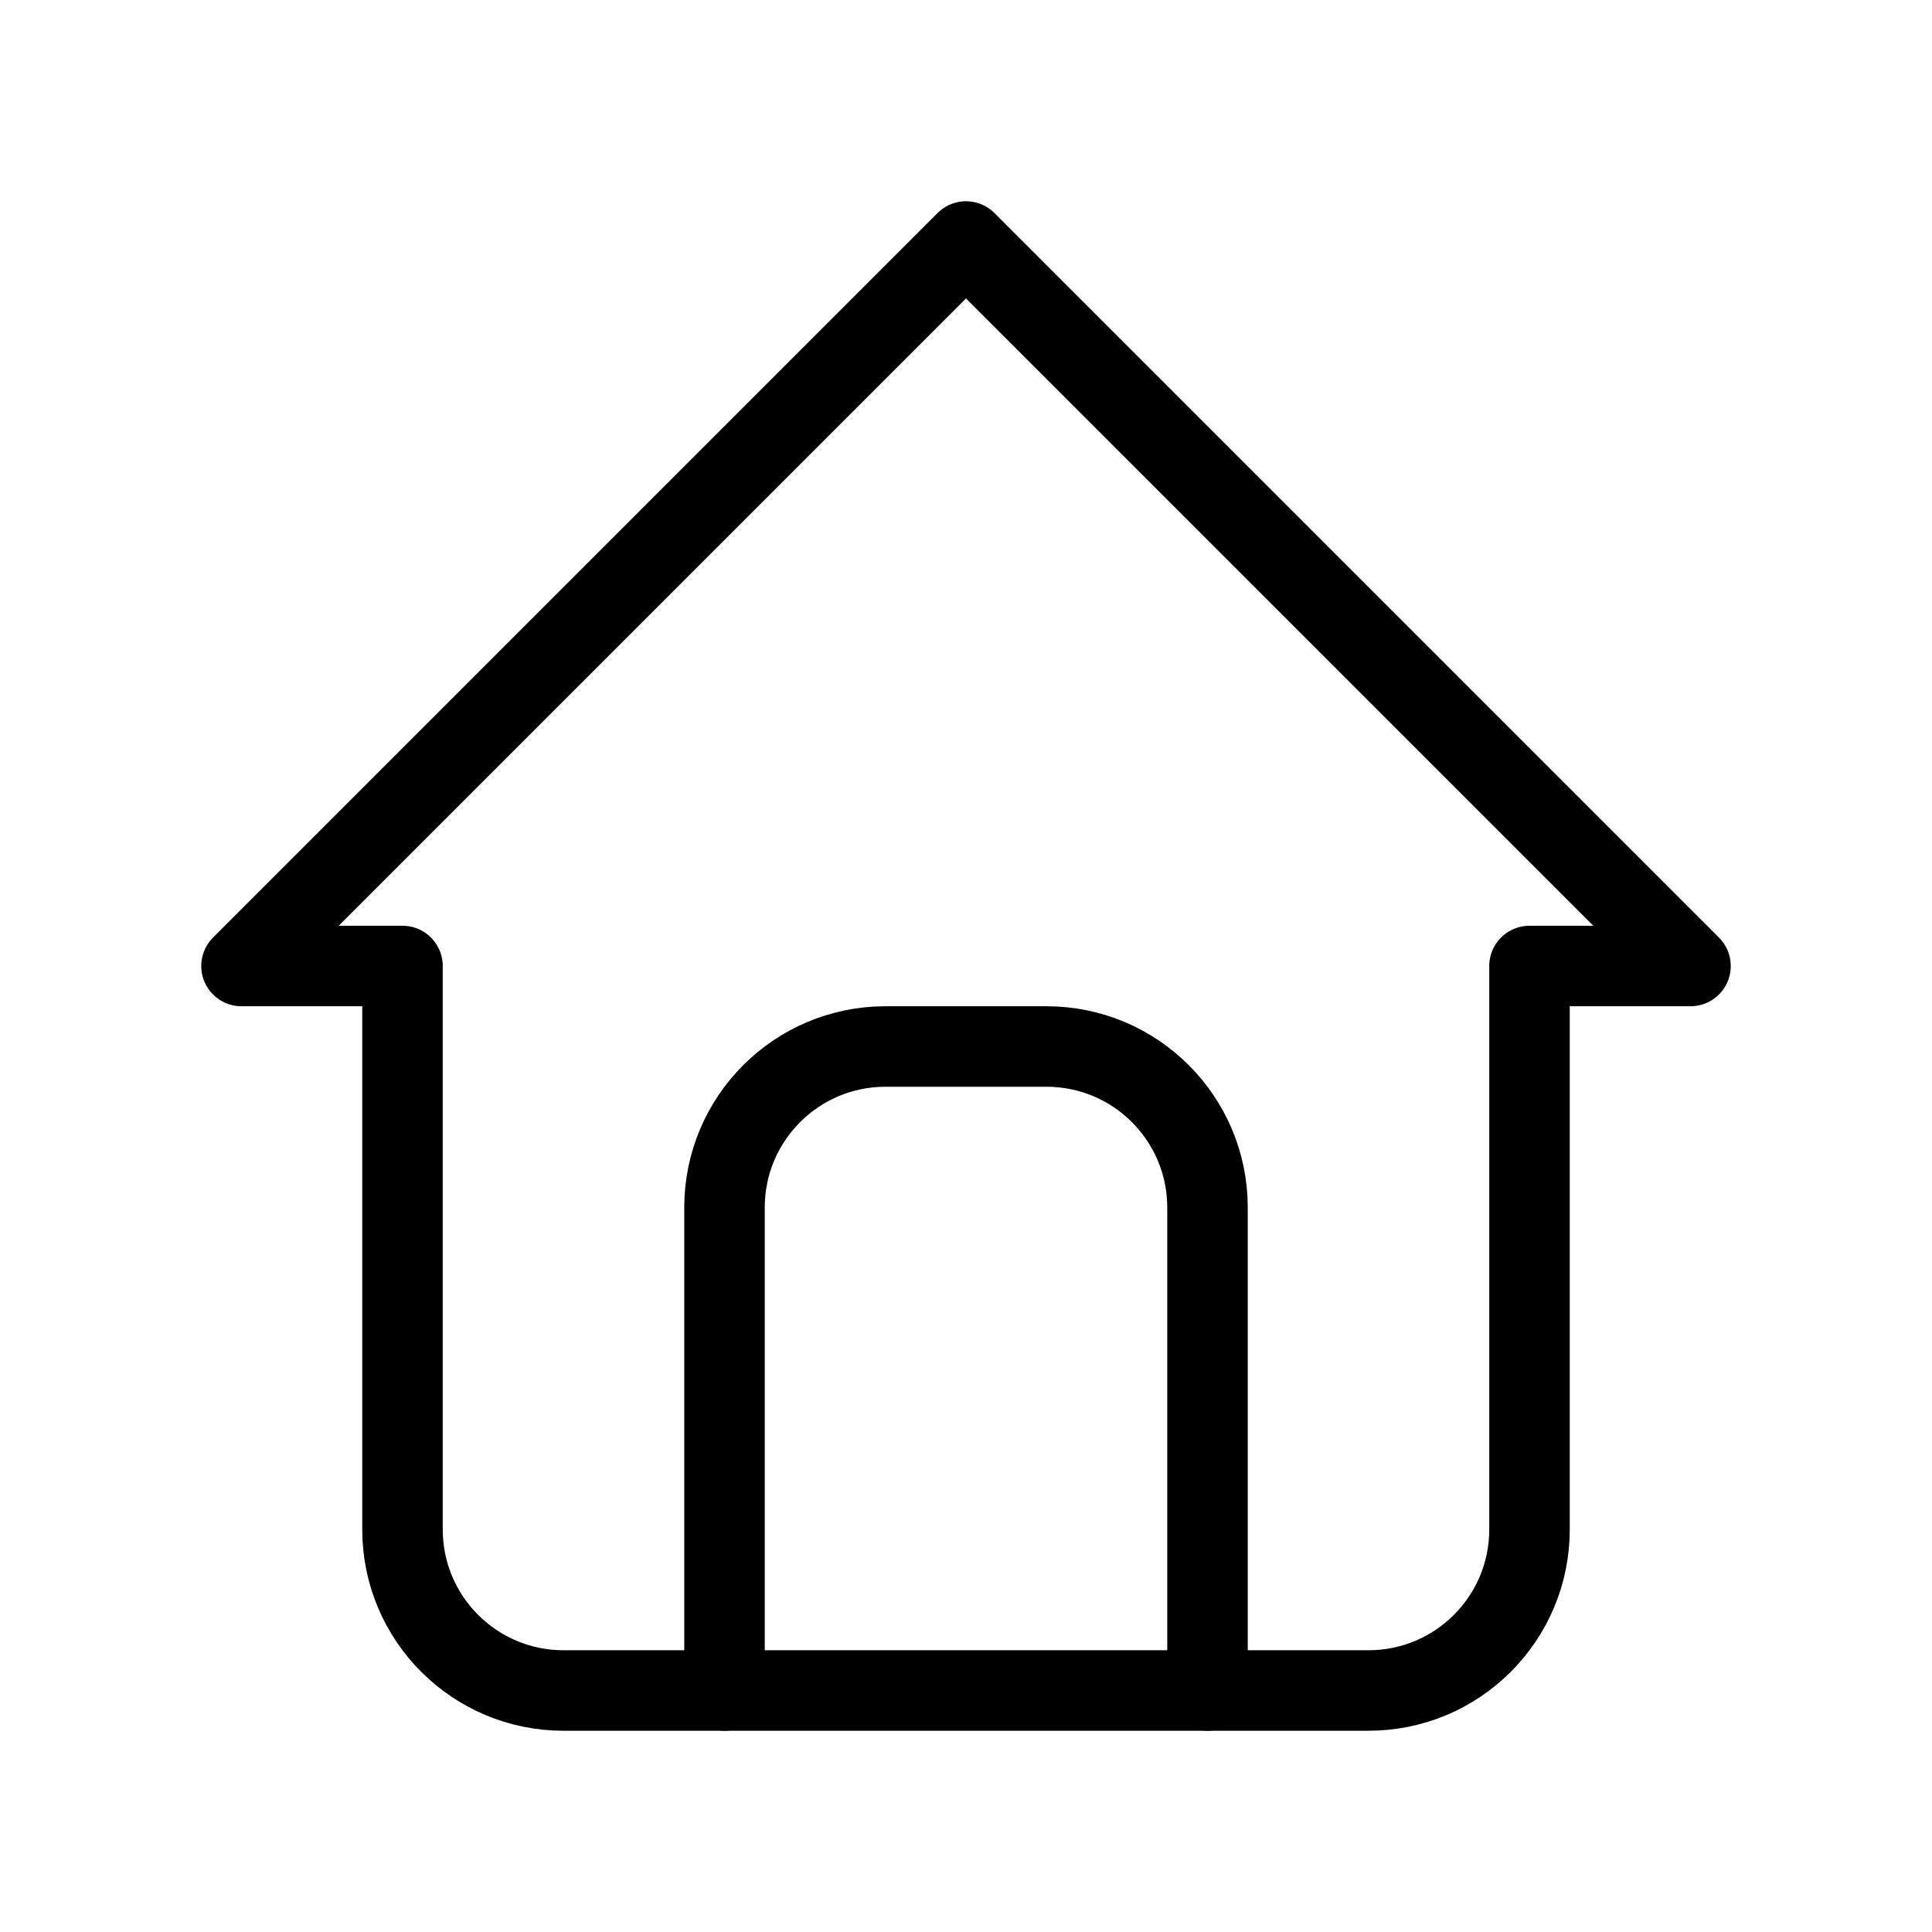
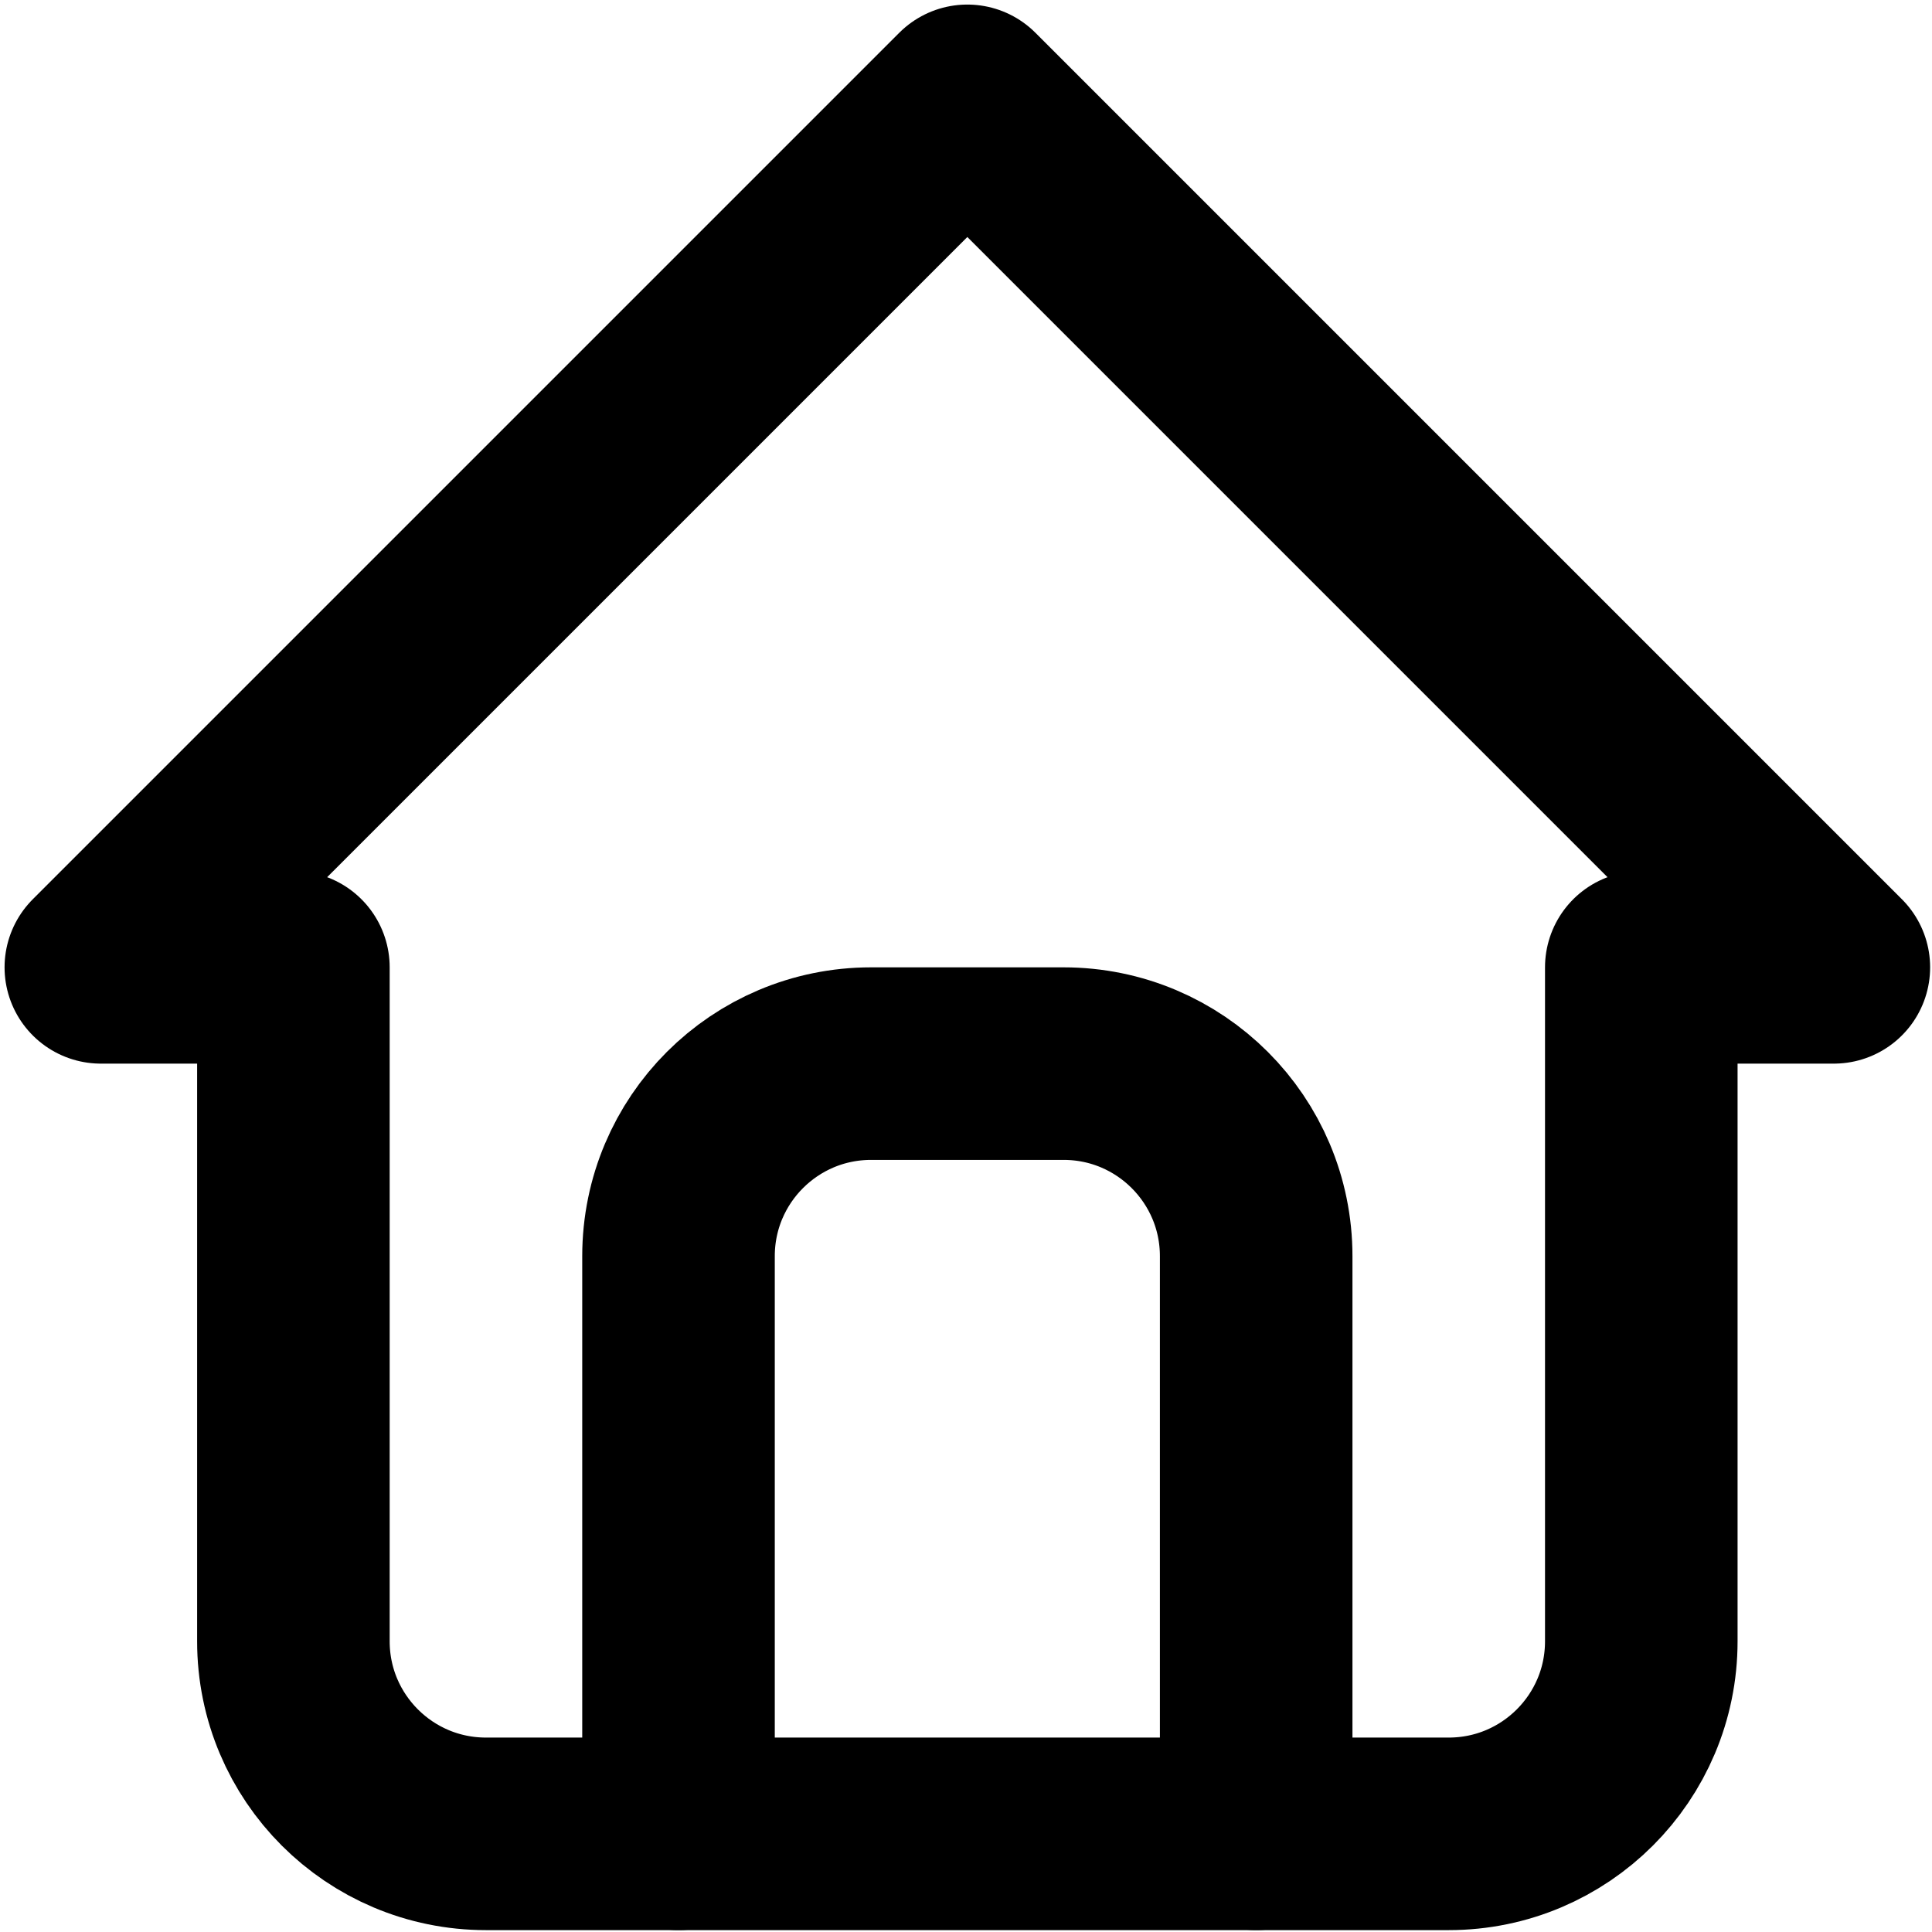
- <svg xmlns="http://www.w3.org/2000/svg" id="icoHome" viewBox="0 0 24 24" fill="none" stroke="currentColor" stroke-linecap="round" stroke-linejoin="round">
-   <path d="M 5,12 H 3 l 9,-9 9,9 H 19 M 5,12 v 7 a 2,2 0 0 0 2,2 h 10 a 2,2 0 0 0 2,-2 v -7" />
-   <path d="m 9,21 v -6 a 2,2 0 0 1 2,-2 h 2 a 2,2 0 0 1 2,2 v 6" />
+ <svg xmlns="http://www.w3.org/2000/svg" width="512" height="512" version="1.1" viewBox="0 0 24 24">
+   <g transform="matrix(1.196 0 0 1.196 -2.3353 -2.3353)" fill="none" stroke="#000" stroke-linecap="round" stroke-linejoin="round" stroke-width="2">
+     <path d="m5 12h-2l9-9 9 9h-2m-14 0v7a2 2 0 0 0 2 2h10a2 2 0 0 0 2-2v-7" />
+     <path d="m9 21v-6a2 2 0 0 1 2-2h2a2 2 0 0 1 2 2v6" />
+   </g>
</svg>
